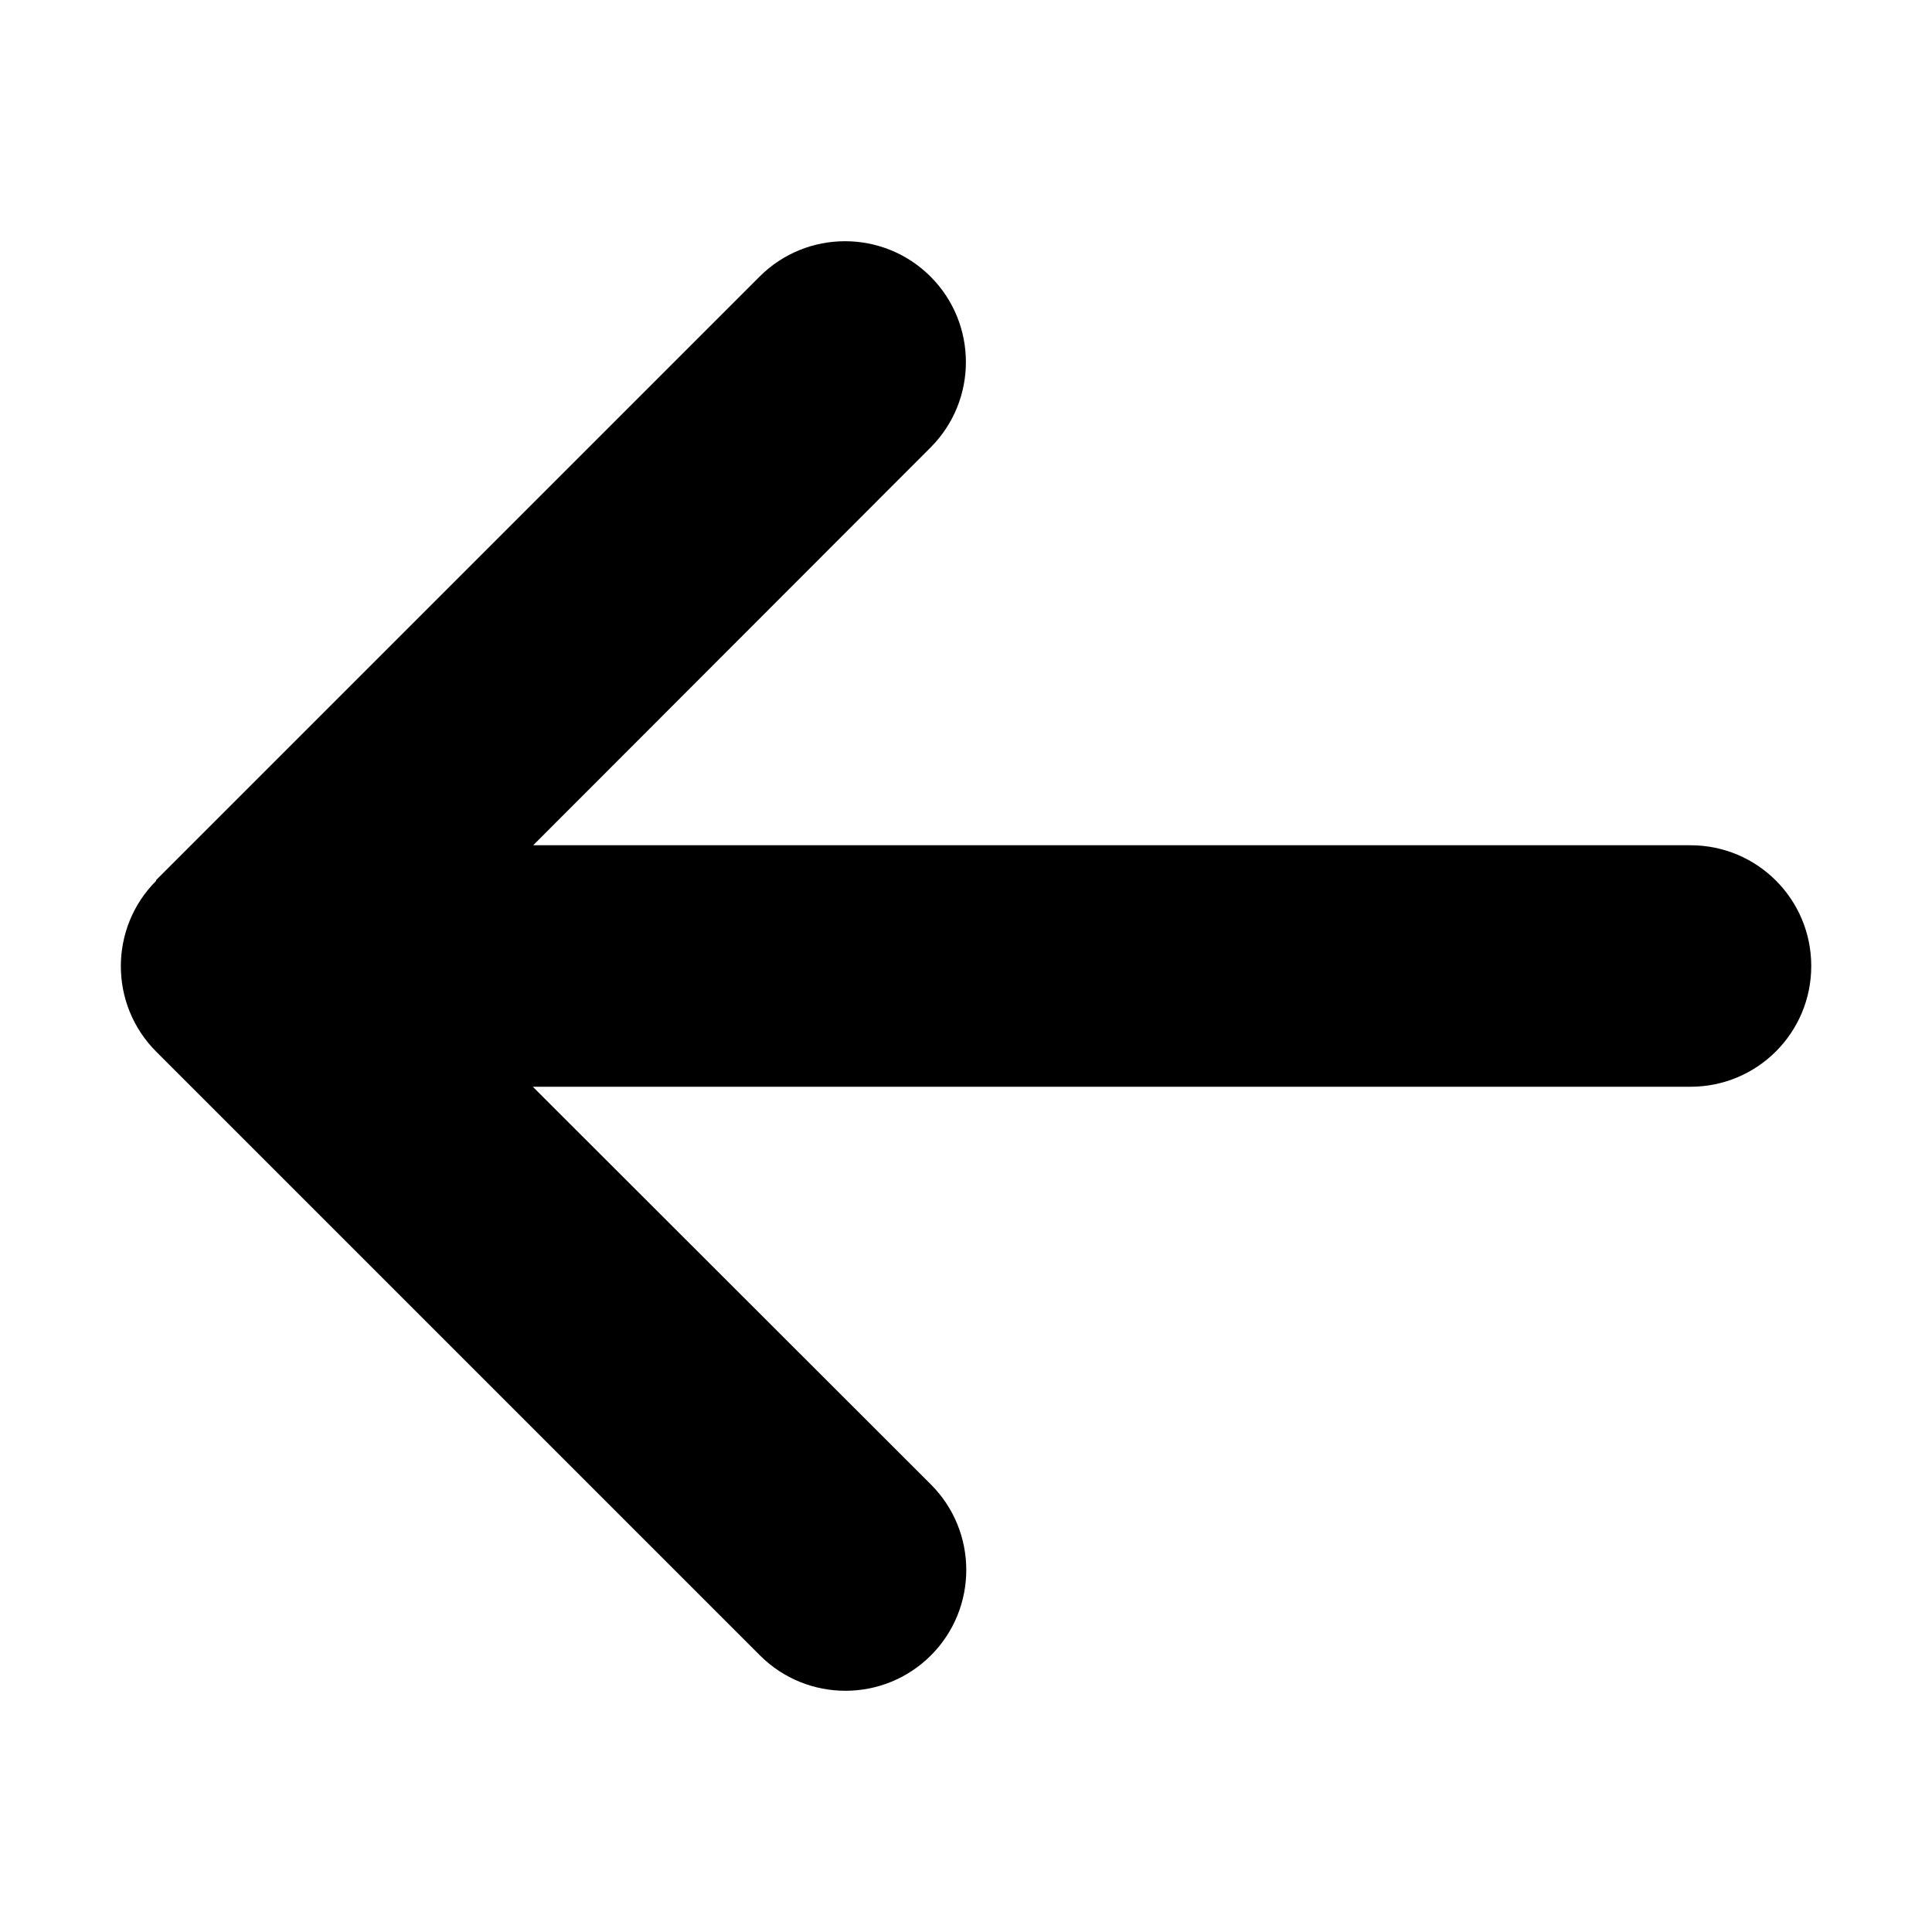
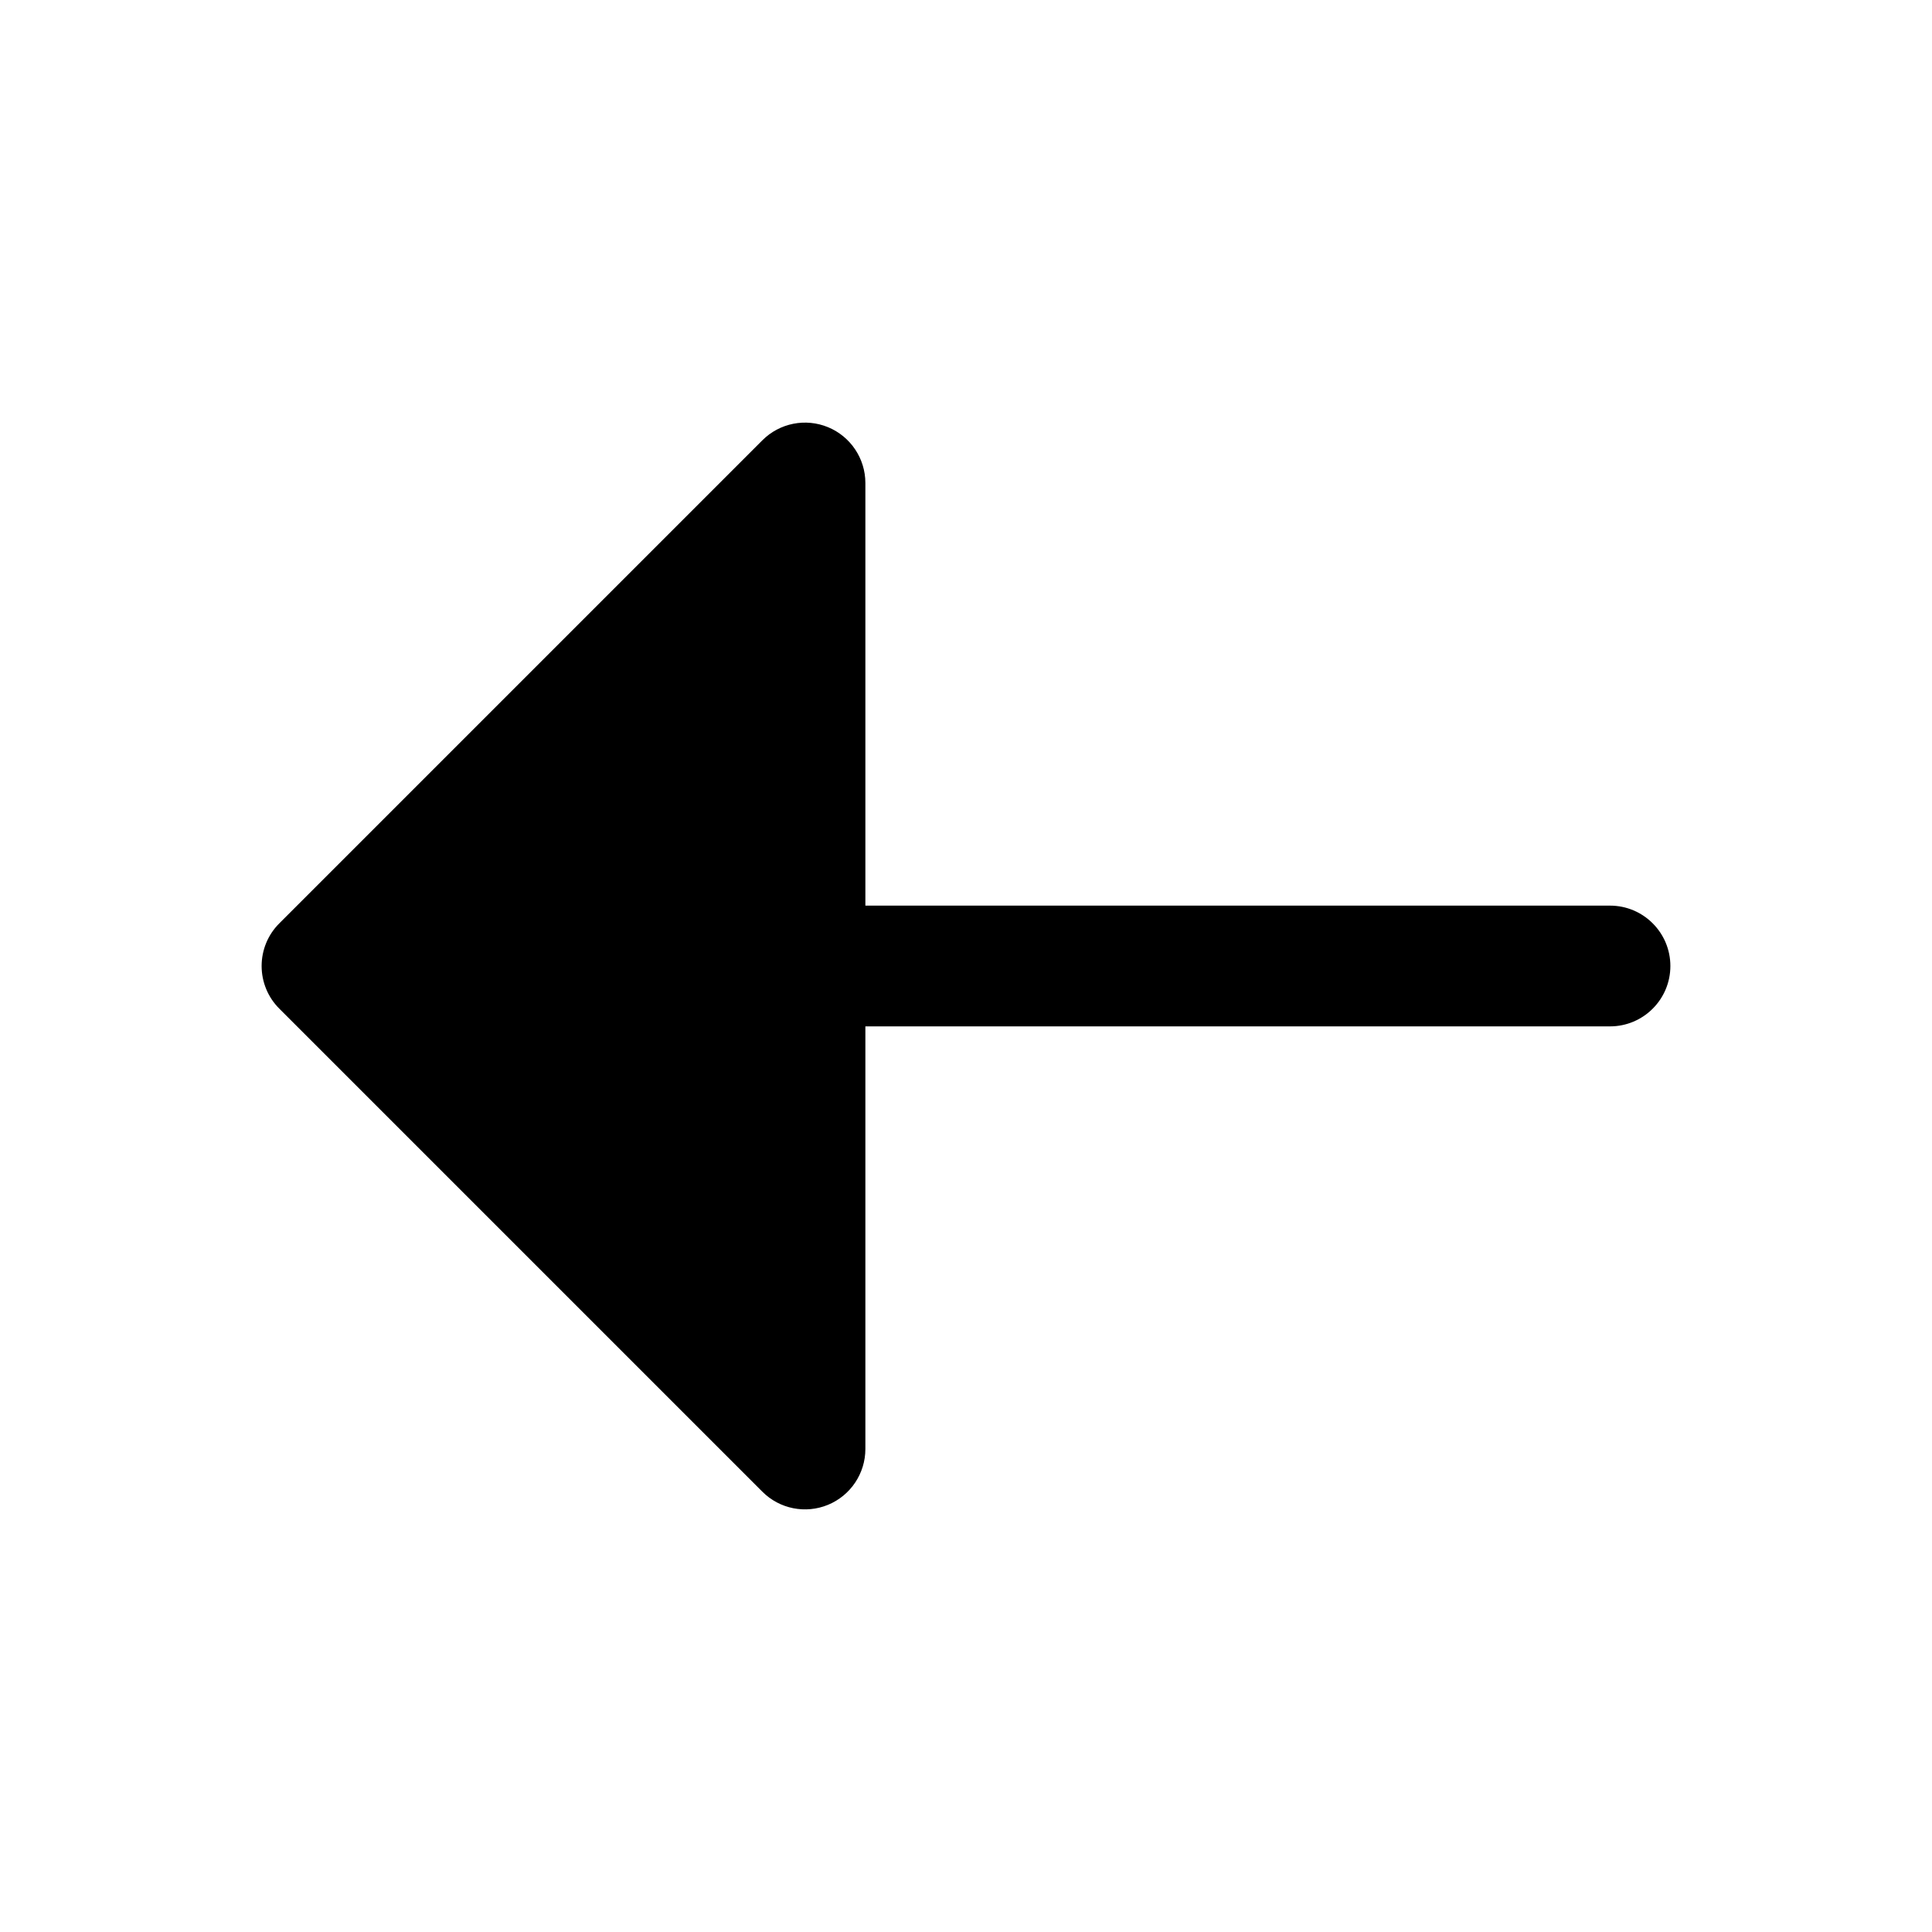
- <svg xmlns="http://www.w3.org/2000/svg" width="20" height="20" viewBox="0 0 448 512">
-   <path d="M9.4 233.4c-12.5 12.5-12.5 32.8 0 45.3l160 160c12.5 12.5 32.8 12.5 45.3 0s12.5-32.8 0-45.3L109.2 288 416 288c17.7 0 32-14.3 32-32s-14.3-32-32-32l-306.7 0L214.6 118.6c12.5-12.5 12.5-32.8 0-45.3s-32.8-12.5-45.3 0l-160 160z" style="fill:currentColor;fill-rule:nonzero;" />
+ <svg xmlns="http://www.w3.org/2000/svg" width="100%" height="100%" viewBox="0 0 24 24" fill="none">
+   <path d="M20 11.25C20.414 11.25 20.75 11.586 20.75 12C20.75 12.414 20.414 12.75 20 12.75H10.75L10.75 18C10.75 18.303 10.567 18.577 10.287 18.693C10.007 18.809 9.684 18.745 9.47 18.53L3.47 12.53C3.329 12.39 3.25 12.199 3.25 12C3.25 11.801 3.329 11.61 3.47 11.47L9.47 5.47C9.684 5.255 10.007 5.191 10.287 5.307C10.567 5.423 10.75 5.697 10.75 6L10.75 11.25H20Z" fill="currentColor" />
</svg>
